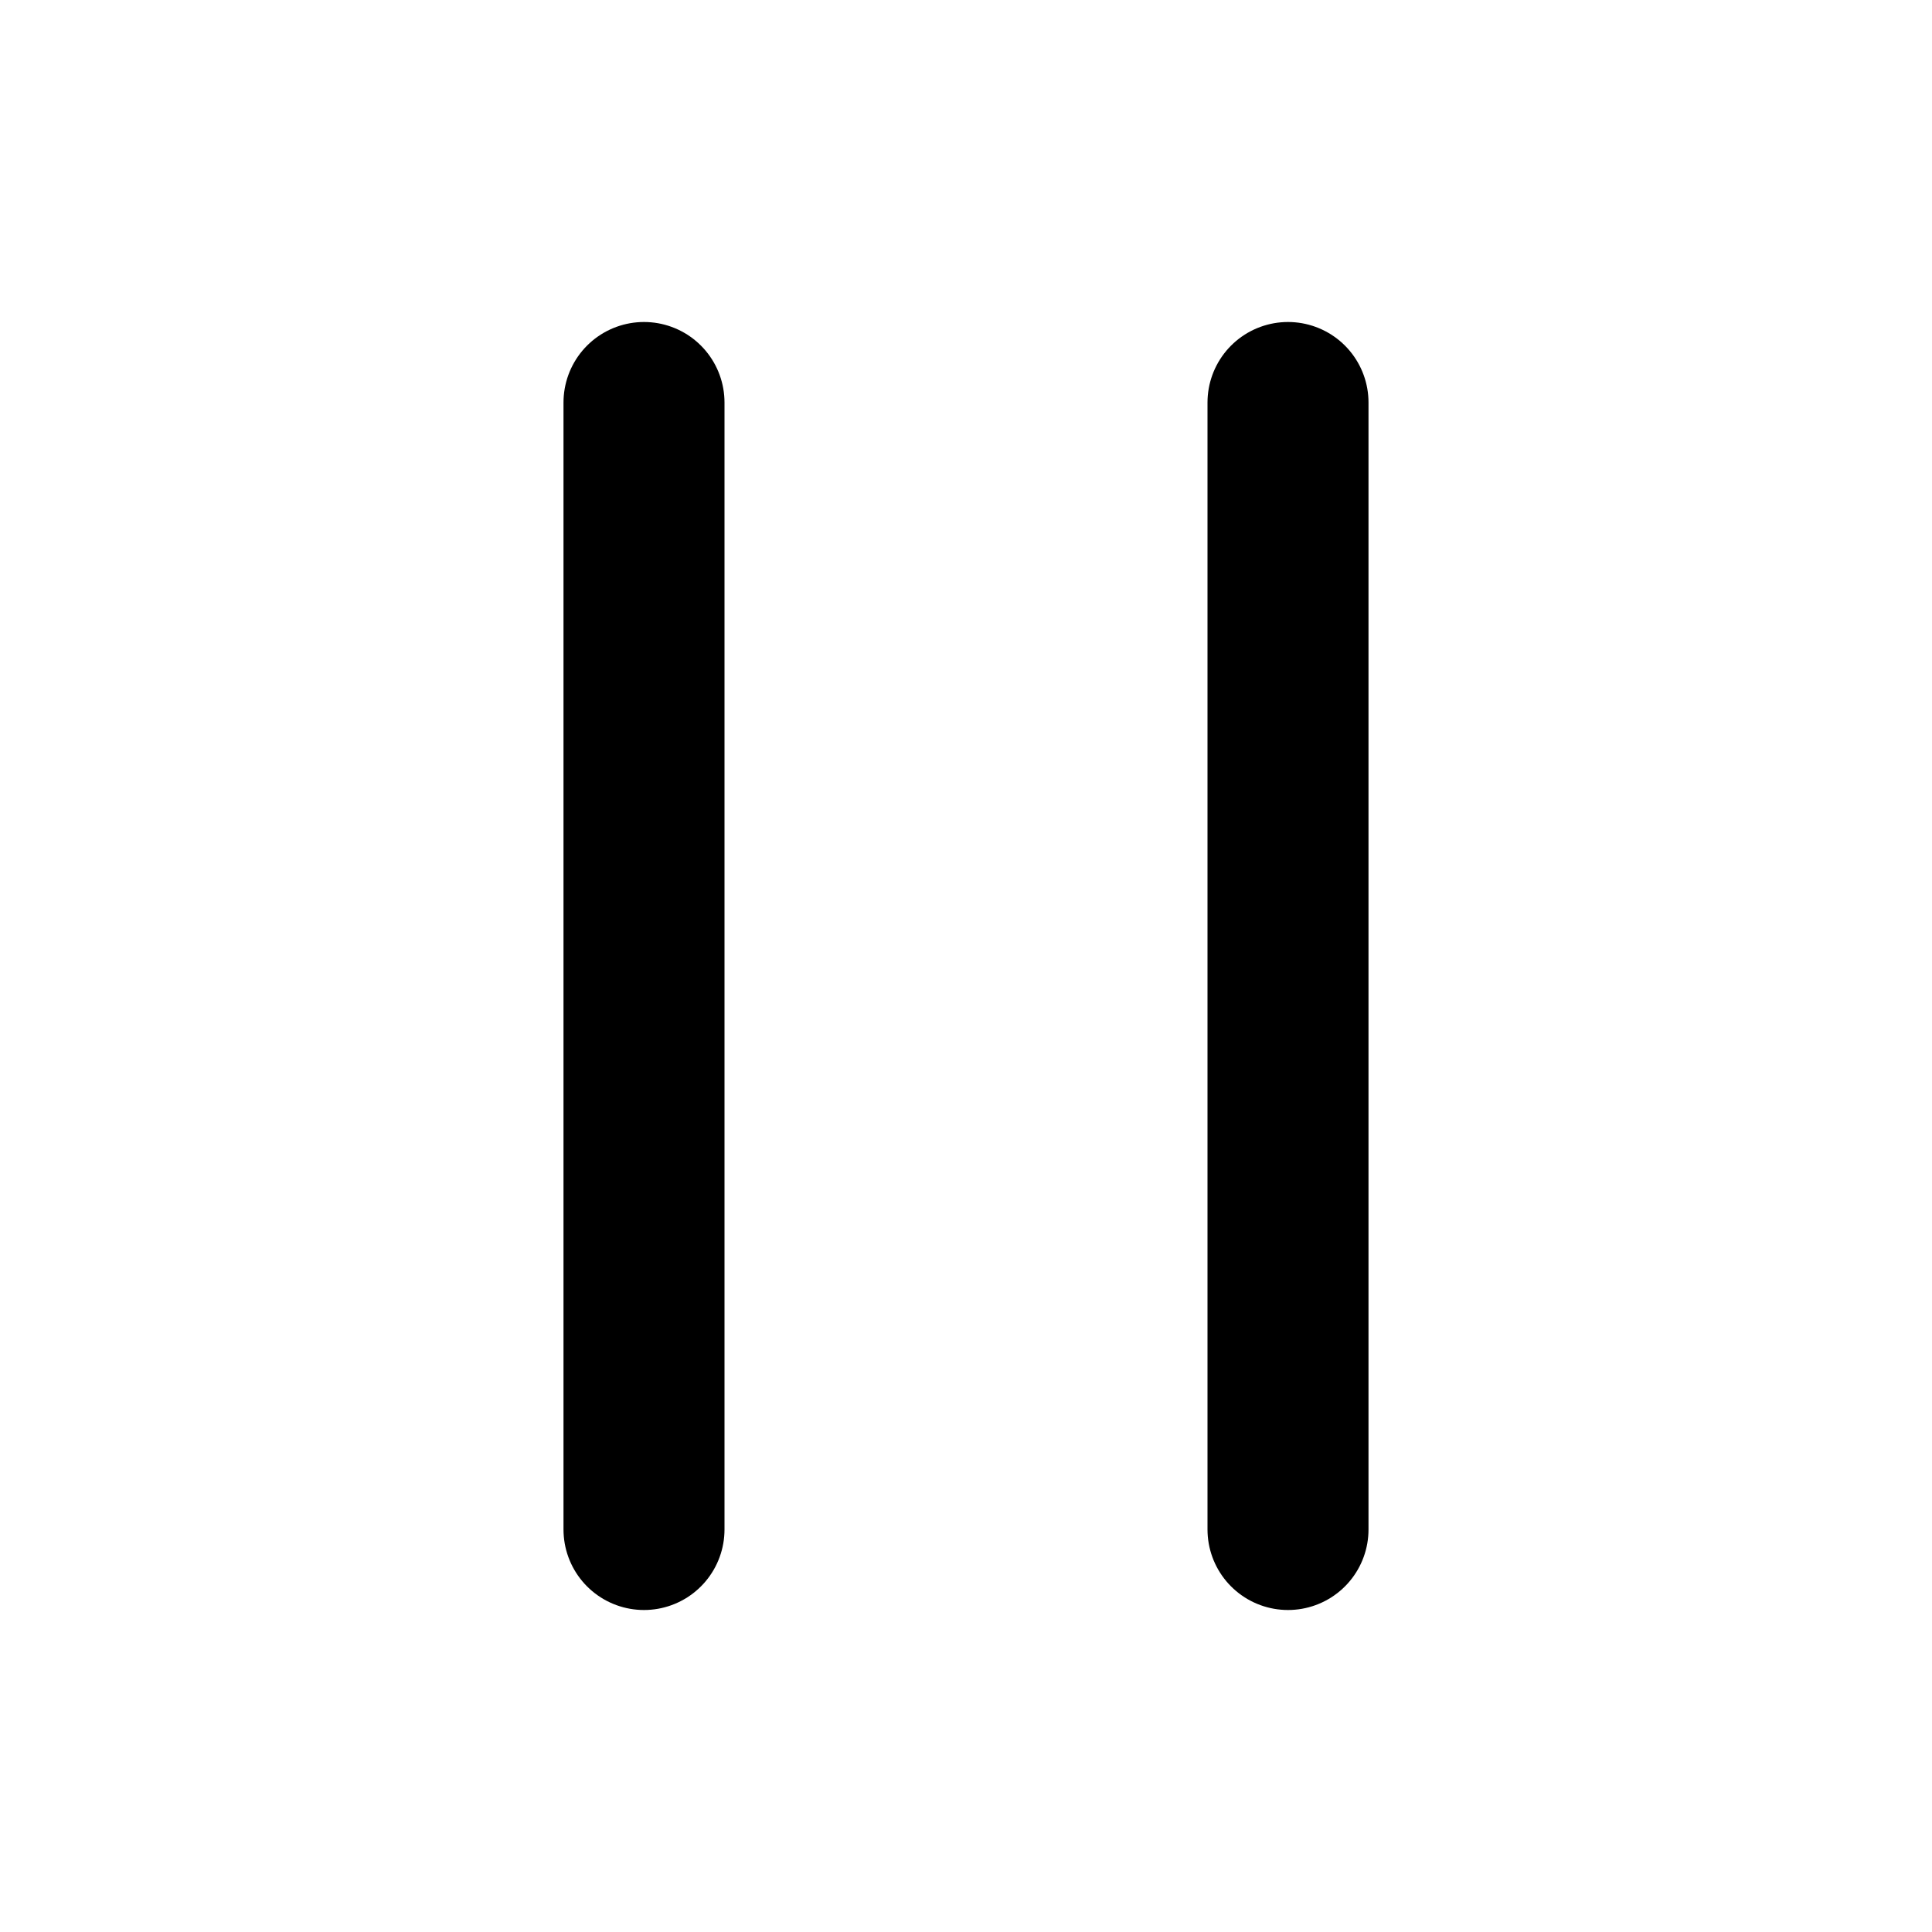
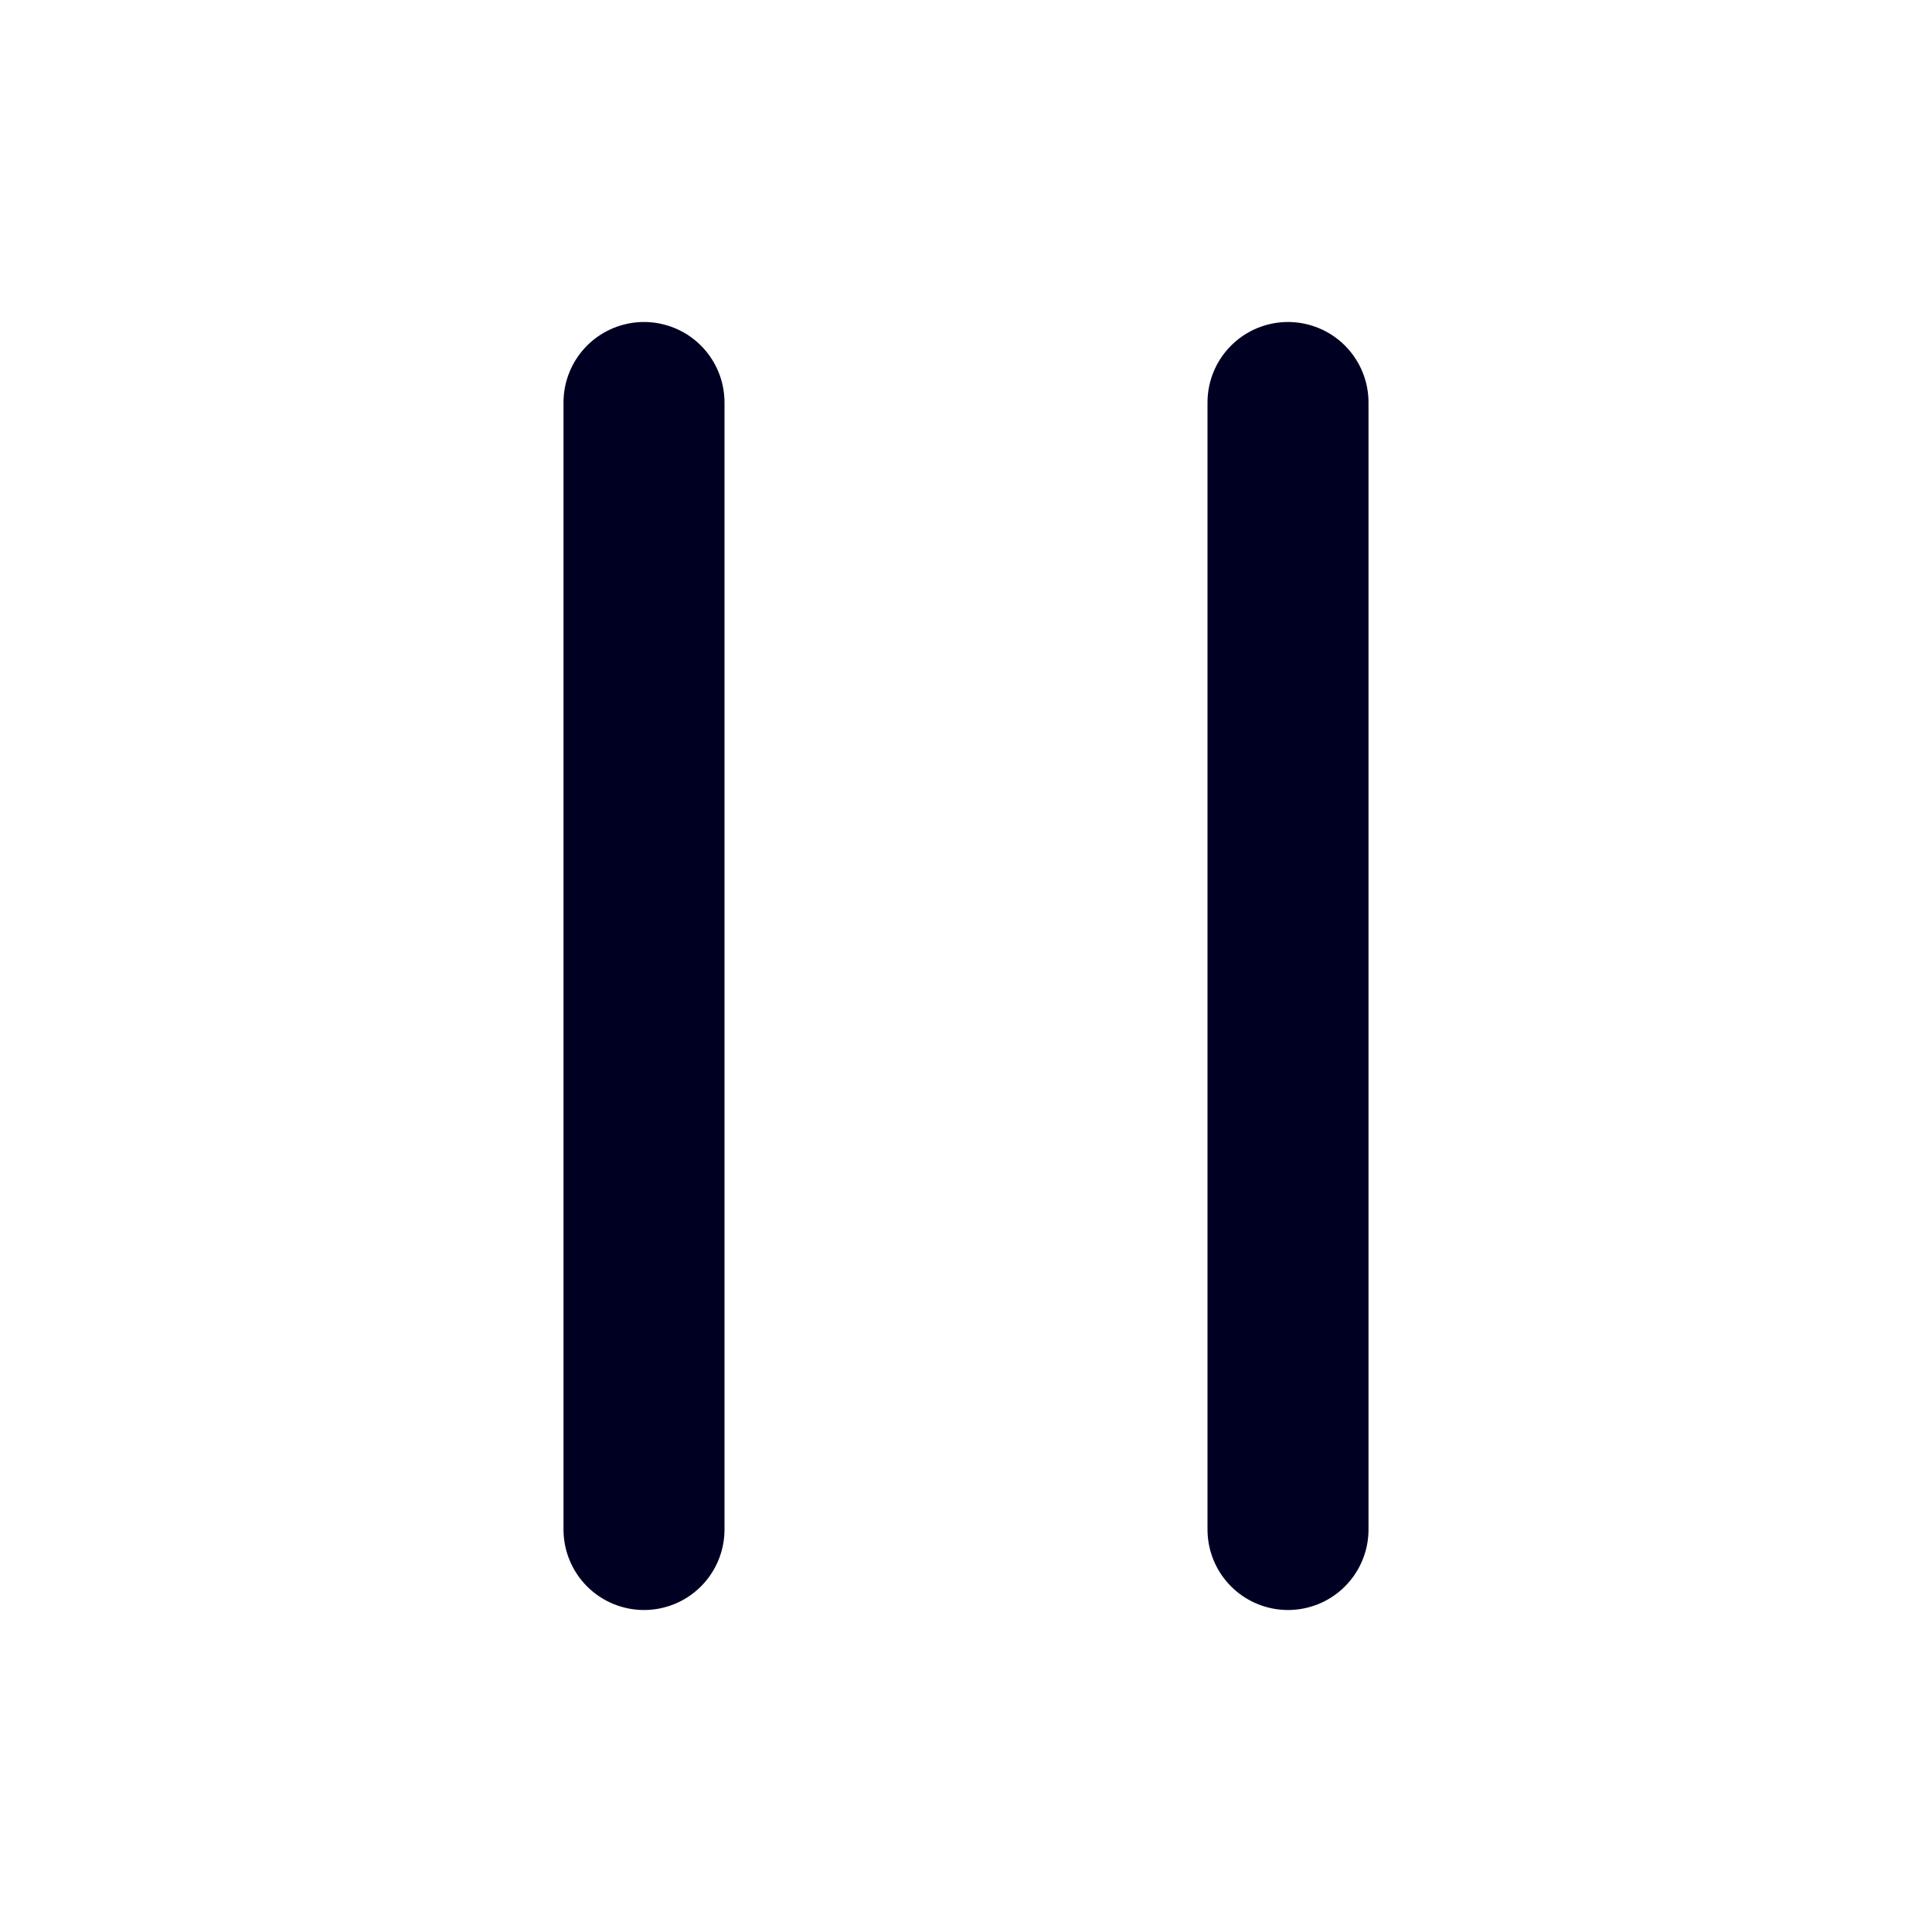
<svg xmlns="http://www.w3.org/2000/svg" width="800px" height="800px" viewBox="0 0 24 24" fill="none">
-   <path d="M8 5V19M16 5V19" stroke="#000000" stroke-width="2" stroke-linecap="round" stroke-linejoin="round" />
+   <path d="M8 5V19M16 5V19" stroke="#000023" stroke-width="2" stroke-linecap="round" stroke-linejoin="round" />
</svg>
